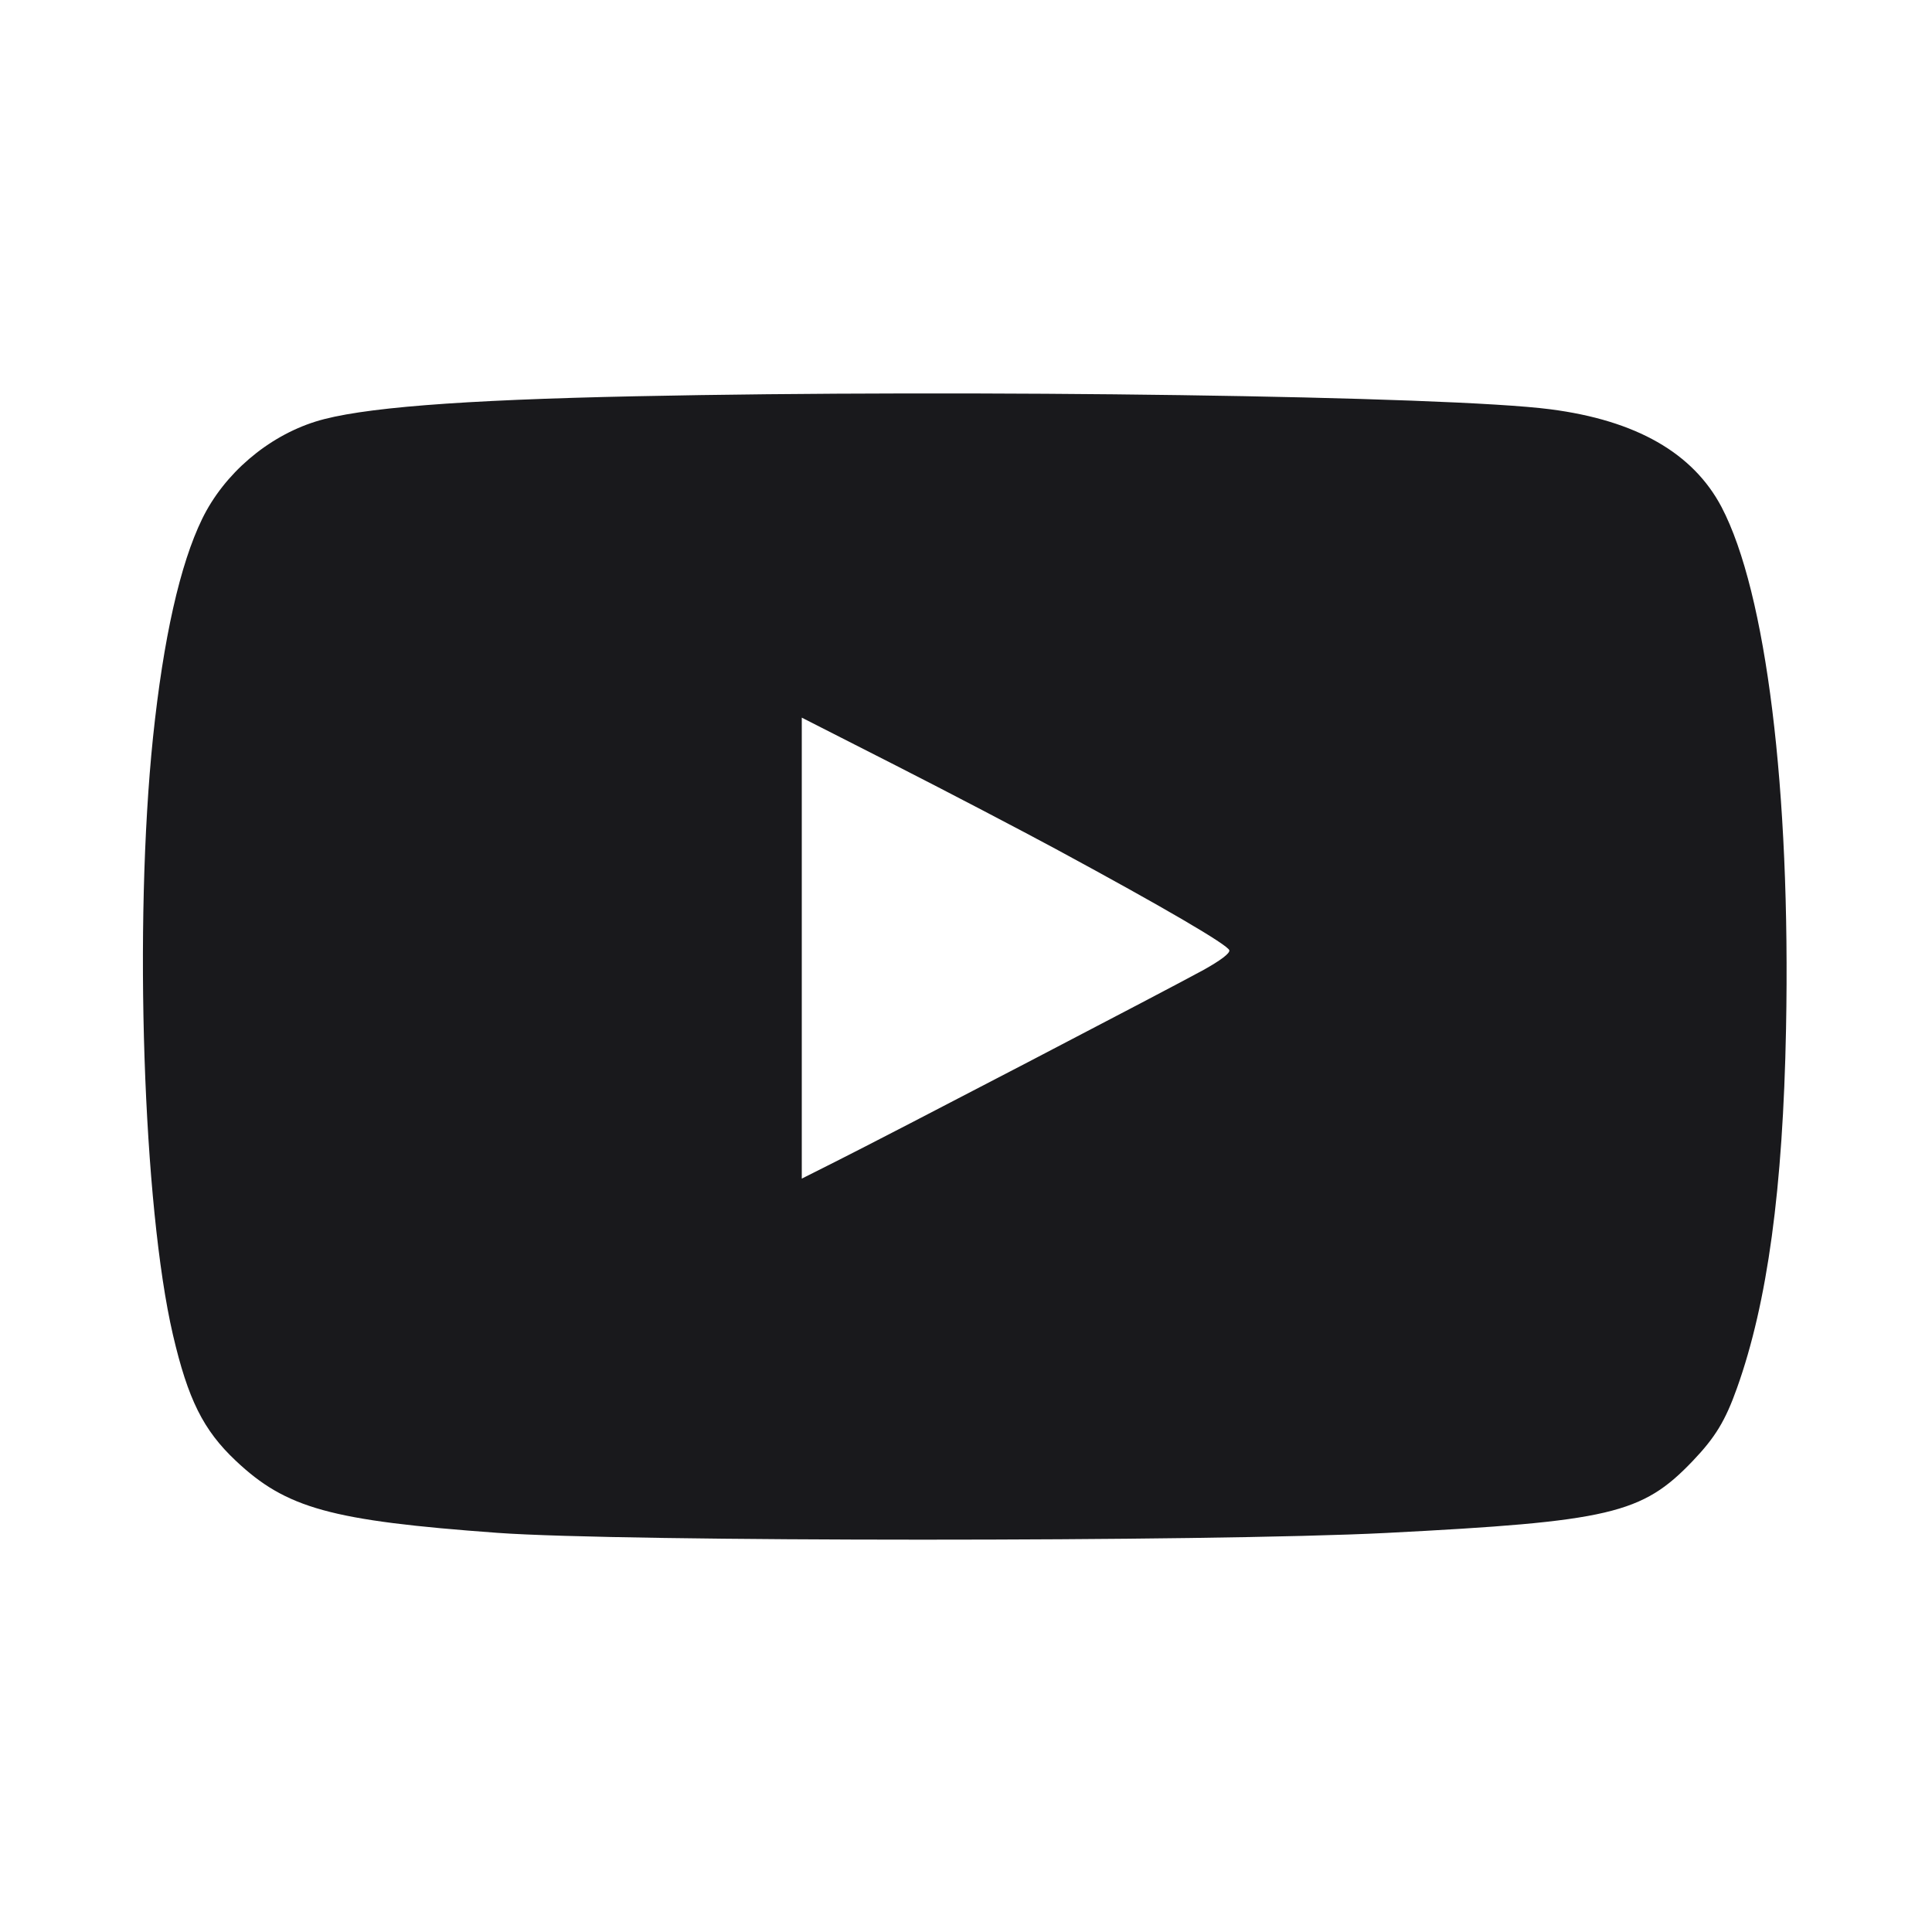
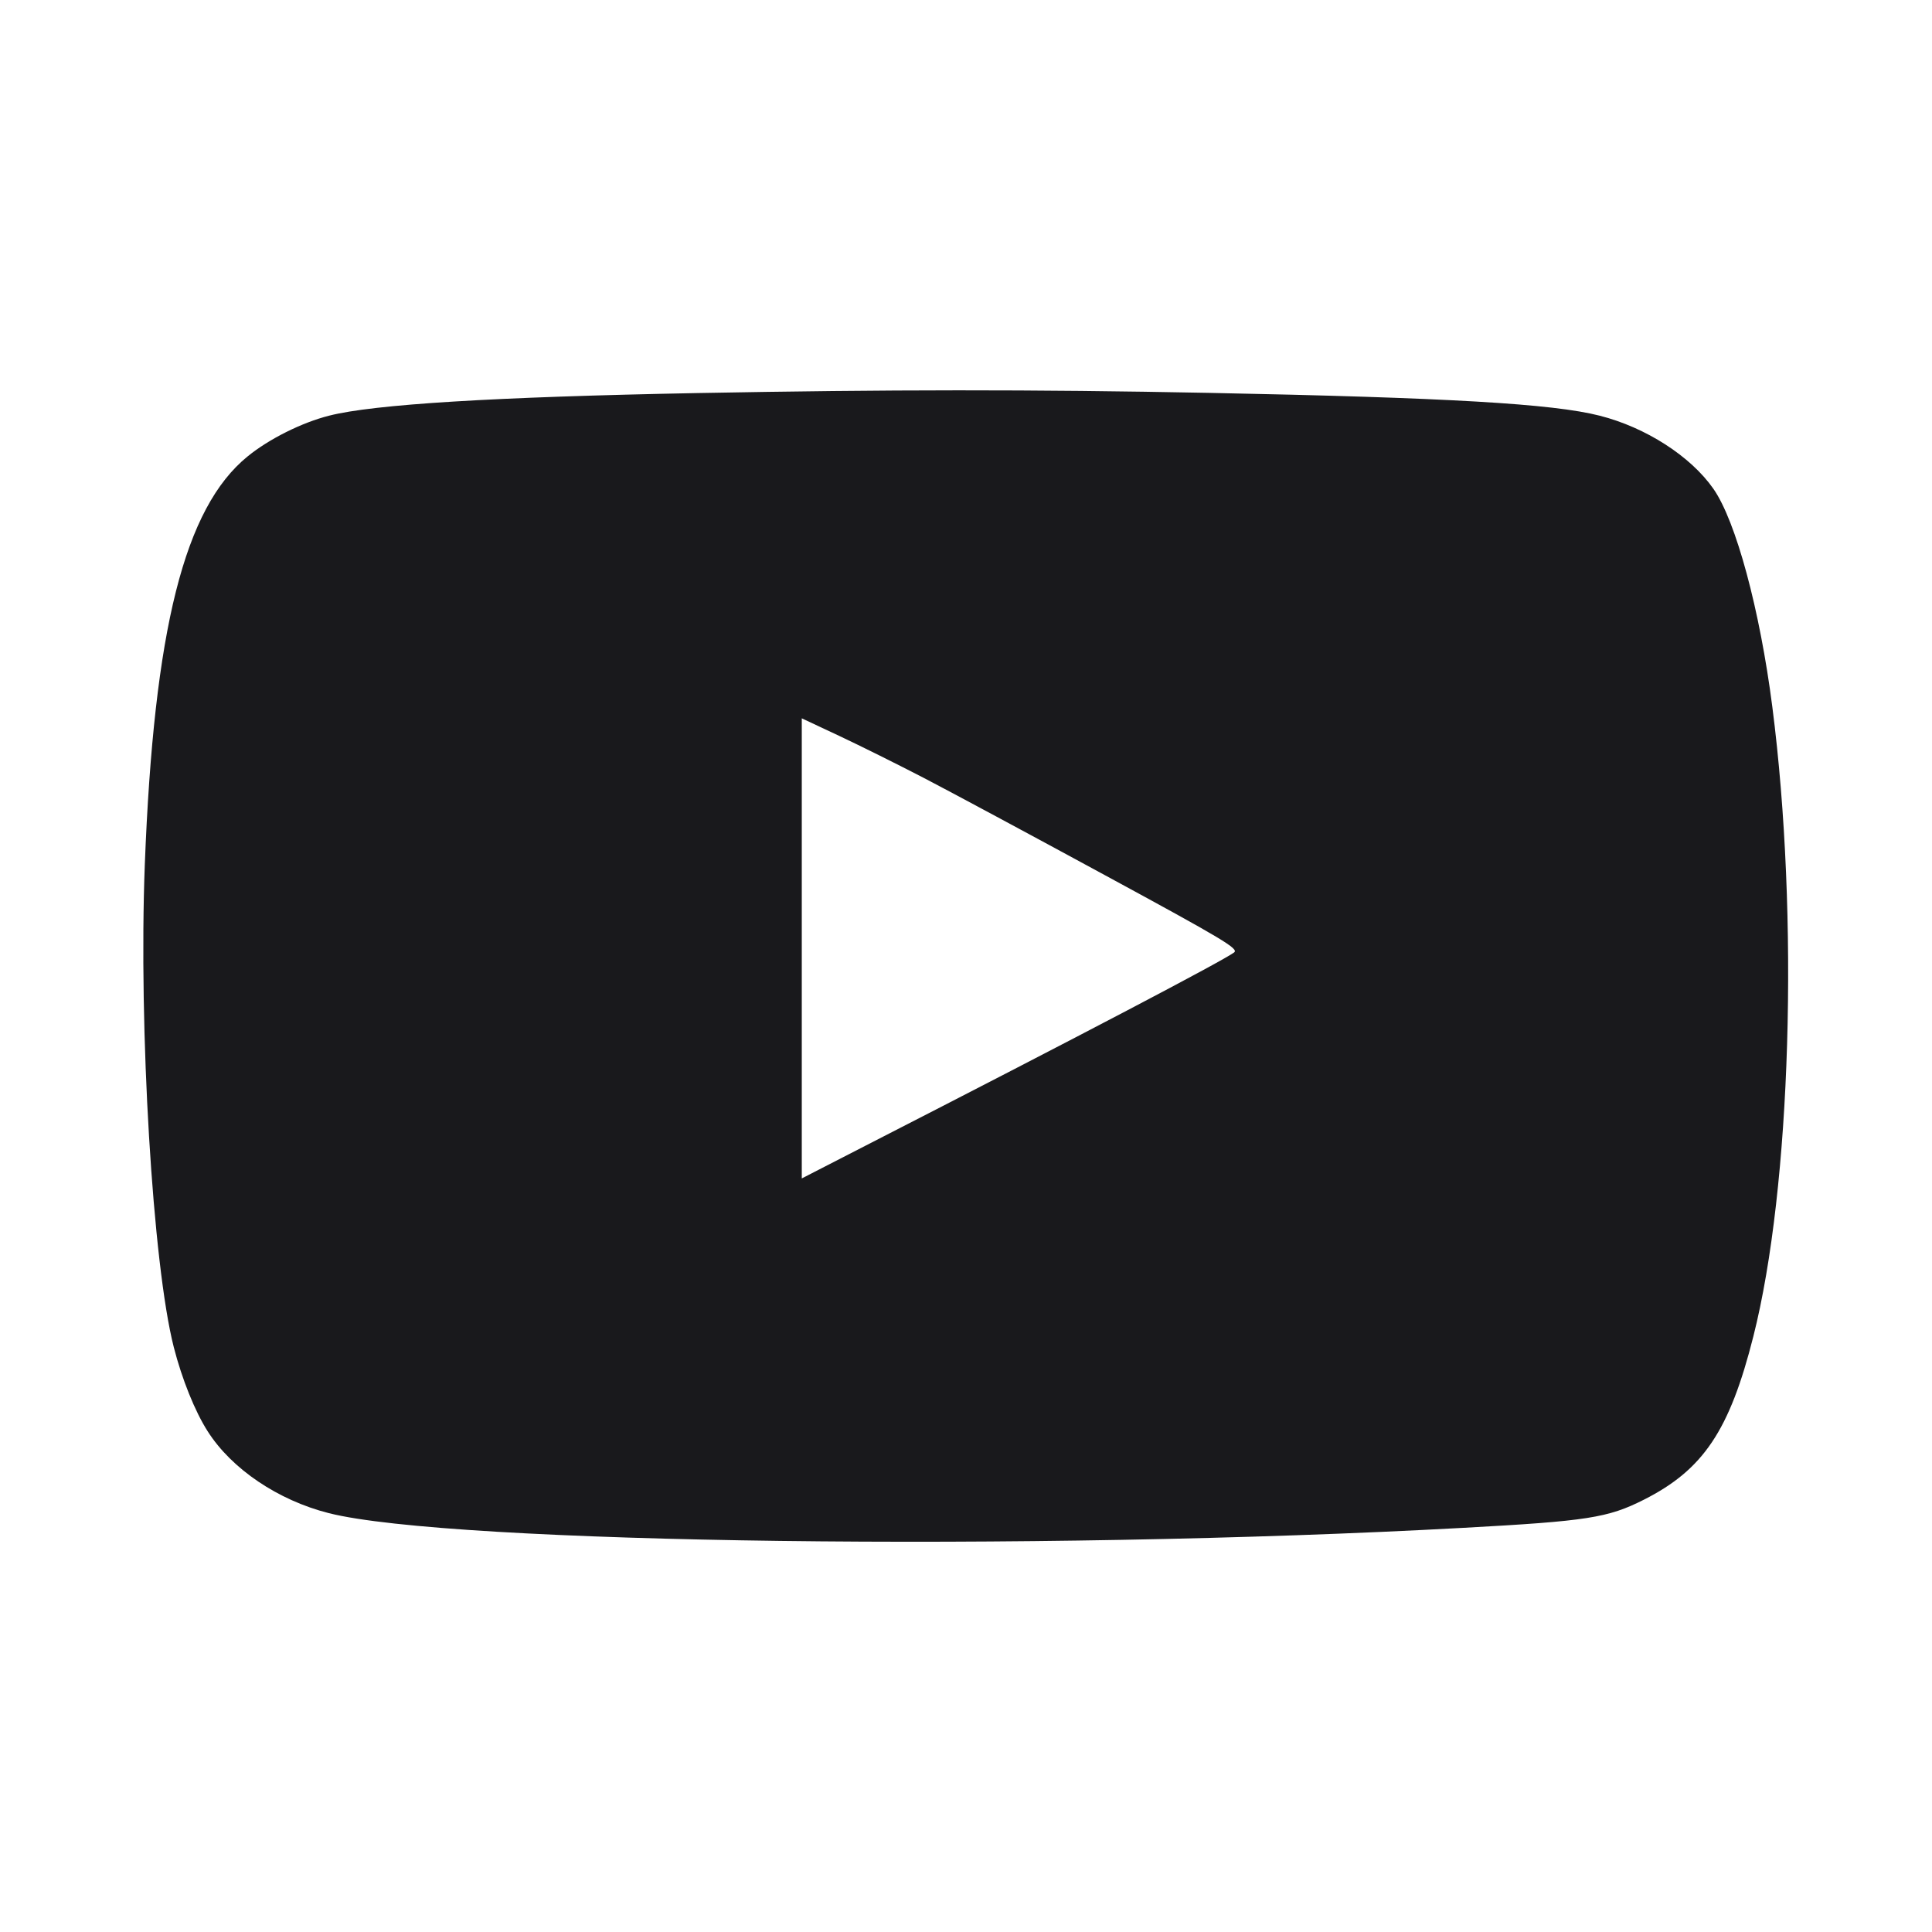
<svg xmlns="http://www.w3.org/2000/svg" width="20" height="20" viewBox="0 0 20 20" fill="none">
-   <path d="M6.583 4.102 C 4.750 4.140,3.719 4.222,3.267 4.364 C 2.769 4.520,2.320 4.905,2.093 5.371 C 1.864 5.840,1.691 6.609,1.584 7.633 C 1.384 9.562,1.481 12.487,1.790 13.817 C 1.946 14.486,2.104 14.804,2.439 15.120 C 2.963 15.615,3.423 15.742,5.150 15.868 C 6.439 15.962,12.517 15.962,14.350 15.869 C 16.669 15.750,16.998 15.673,17.522 15.125 C 17.756 14.880,17.861 14.708,17.982 14.367 C 18.297 13.484,18.457 12.307,18.489 10.650 C 18.537 8.176,18.284 6.133,17.822 5.250 C 17.527 4.689,16.937 4.352,16.050 4.237 C 14.992 4.099,10.049 4.029,6.583 4.102 M10.950 8.800 C 12.043 9.391,12.716 9.784,12.726 9.838 C 12.732 9.869,12.636 9.942,12.460 10.040 C 12.159 10.207,9.197 11.751,8.642 12.029 L 8.300 12.201 8.300 9.815 L 8.300 7.429 9.275 7.925 C 9.811 8.198,10.565 8.592,10.950 8.800 " fill="#19191C" stroke="none" fill-rule="evenodd" />
+   <path d="M7.215 4.069 C 5.119 4.109,3.868 4.185,3.407 4.303 C 3.125 4.374,2.783 4.545,2.563 4.725 C 1.909 5.256,1.593 6.513,1.499 8.951 C 1.434 10.651,1.581 13.093,1.799 13.946 C 1.883 14.275,2.018 14.611,2.150 14.817 C 2.398 15.207,2.879 15.531,3.404 15.664 C 4.666 15.983,10.685 16.061,15.150 15.816 C 16.432 15.746,16.645 15.713,17.017 15.525 C 17.633 15.214,17.905 14.808,18.151 13.833 C 18.541 12.291,18.626 9.486,18.347 7.317 C 18.218 6.311,17.970 5.393,17.737 5.060 C 17.502 4.723,17.037 4.424,16.559 4.303 C 16.075 4.179,14.981 4.116,12.517 4.067 C 10.679 4.031,9.188 4.032,7.215 4.069 M9.567 8.055 C 9.833 8.193,10.676 8.646,11.442 9.062 C 12.666 9.726,12.827 9.822,12.775 9.860 C 12.655 9.949,11.222 10.701,8.958 11.861 L 8.300 12.199 8.300 9.817 L 8.300 7.436 8.692 7.620 C 8.907 7.721,9.301 7.917,9.567 8.055 " fill="#19191C" stroke="none" fill-rule="evenodd" />
</svg>
